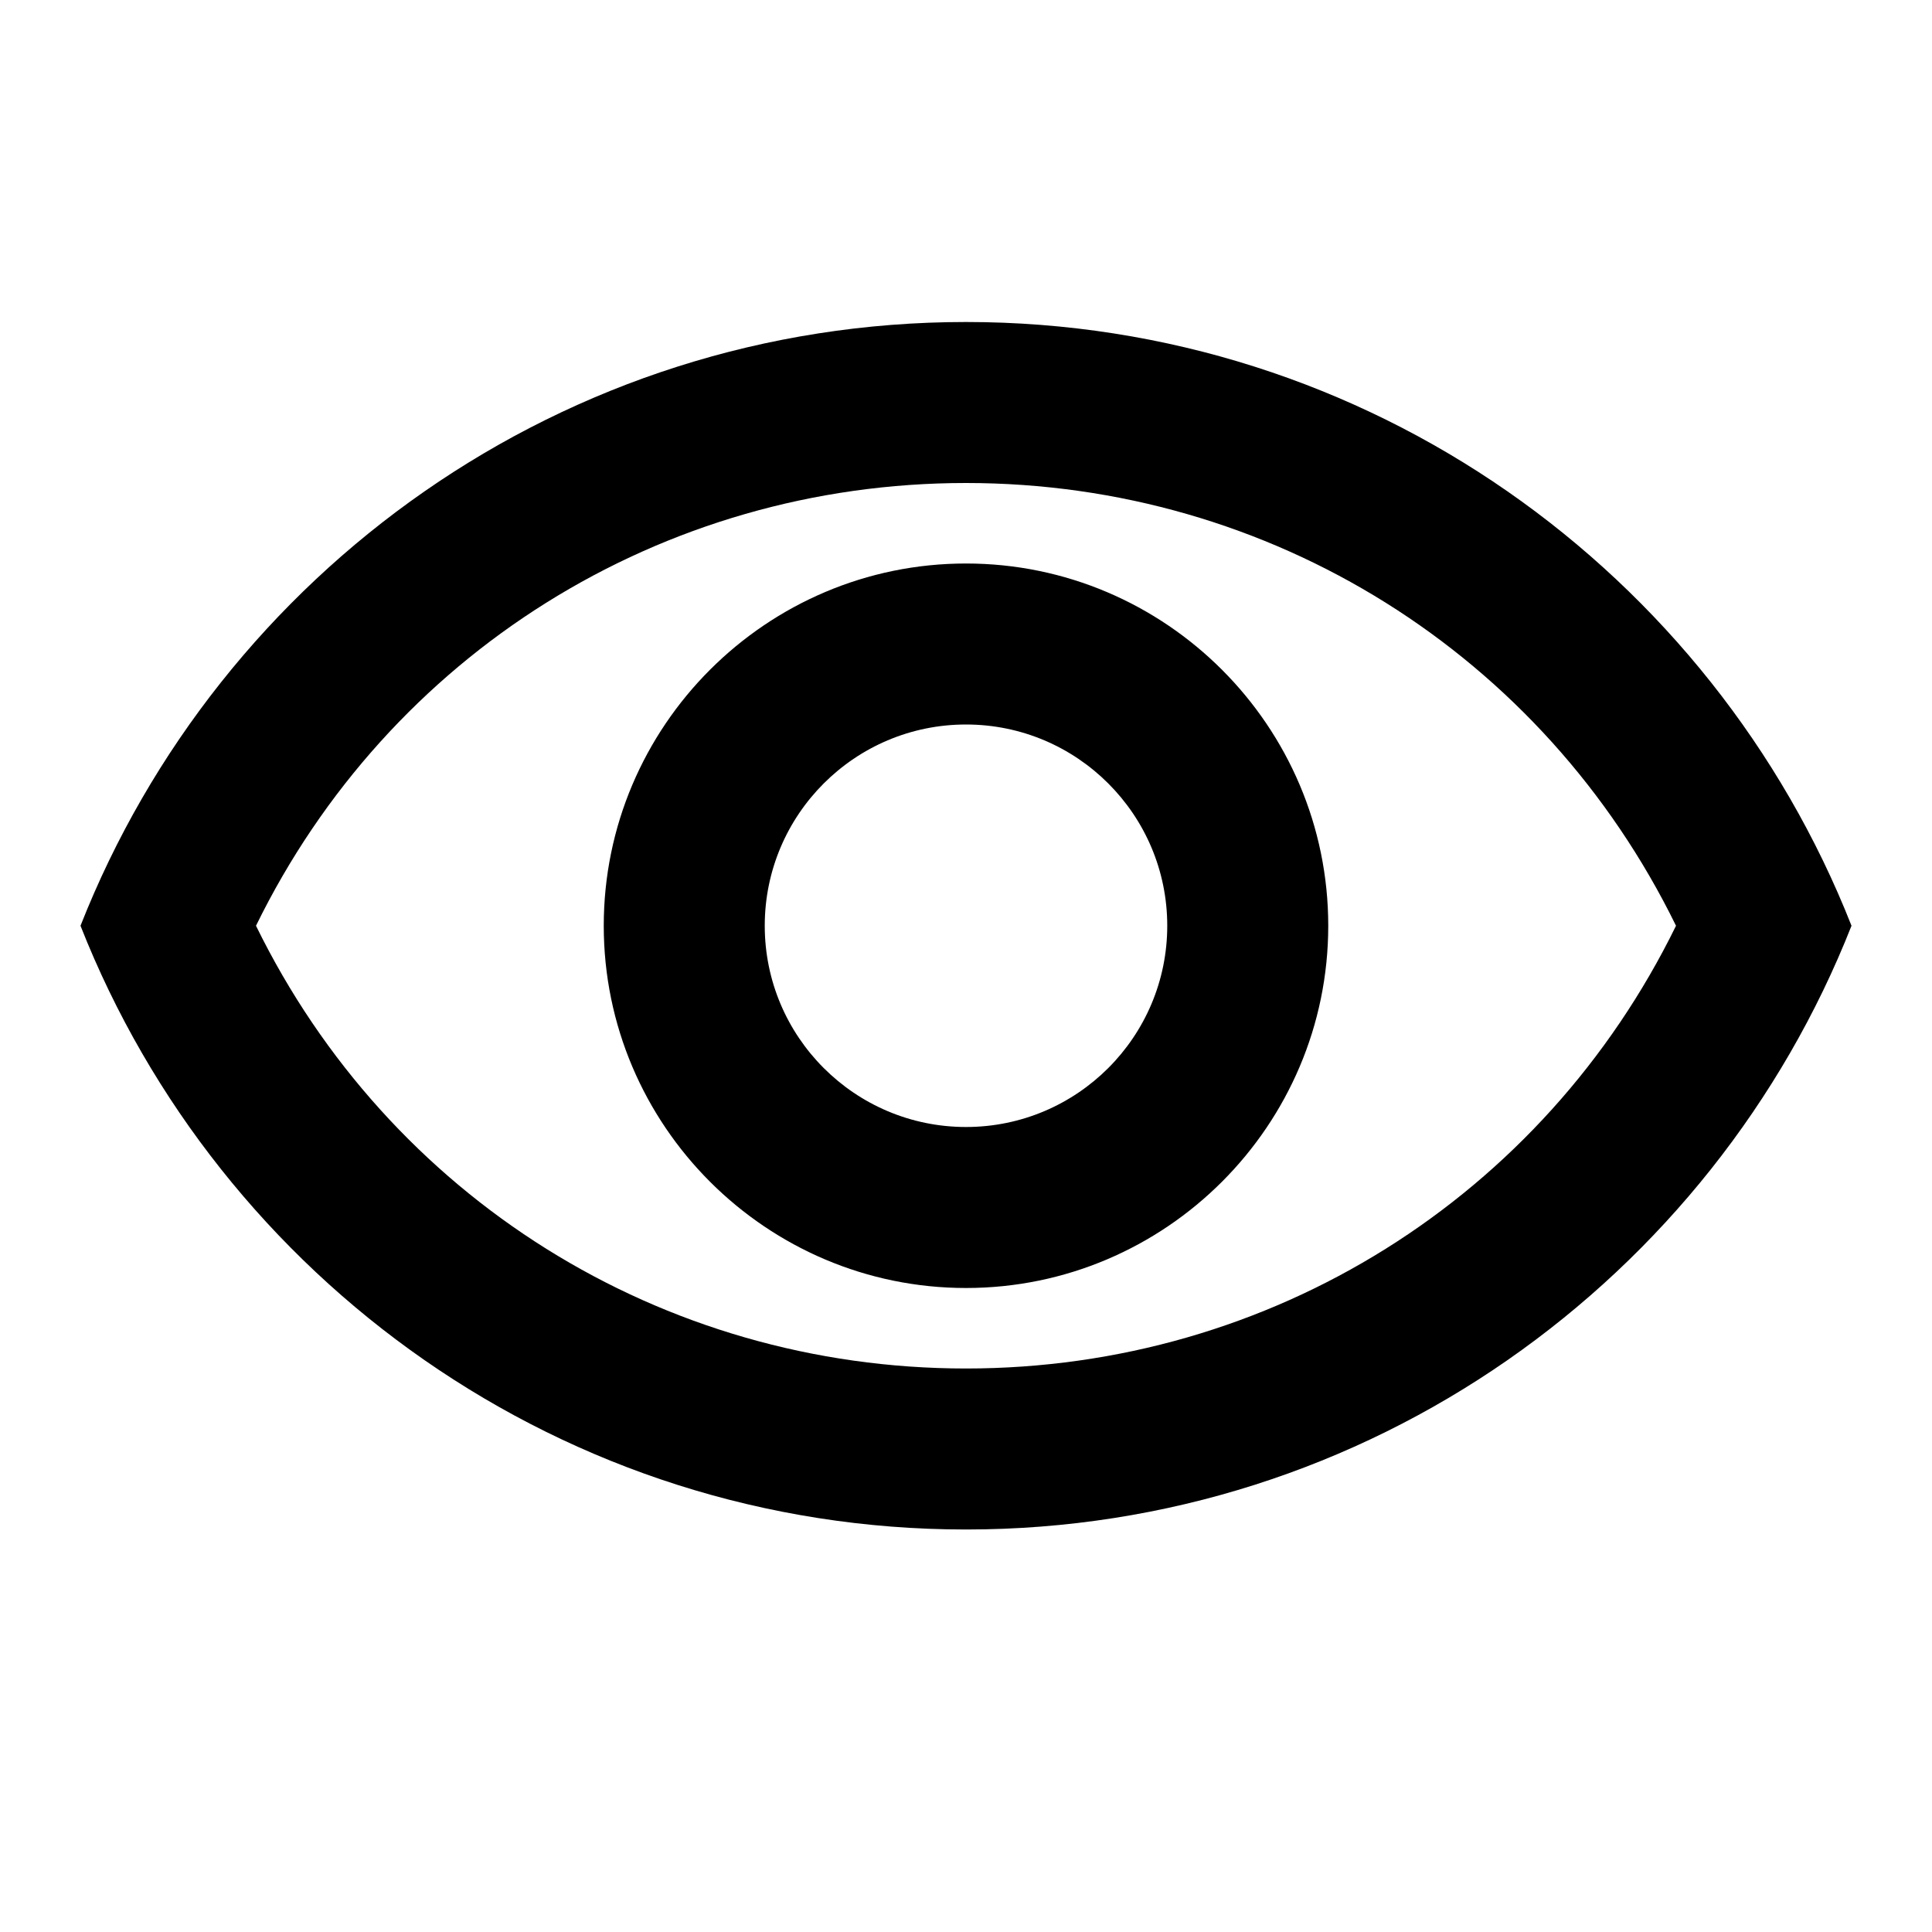
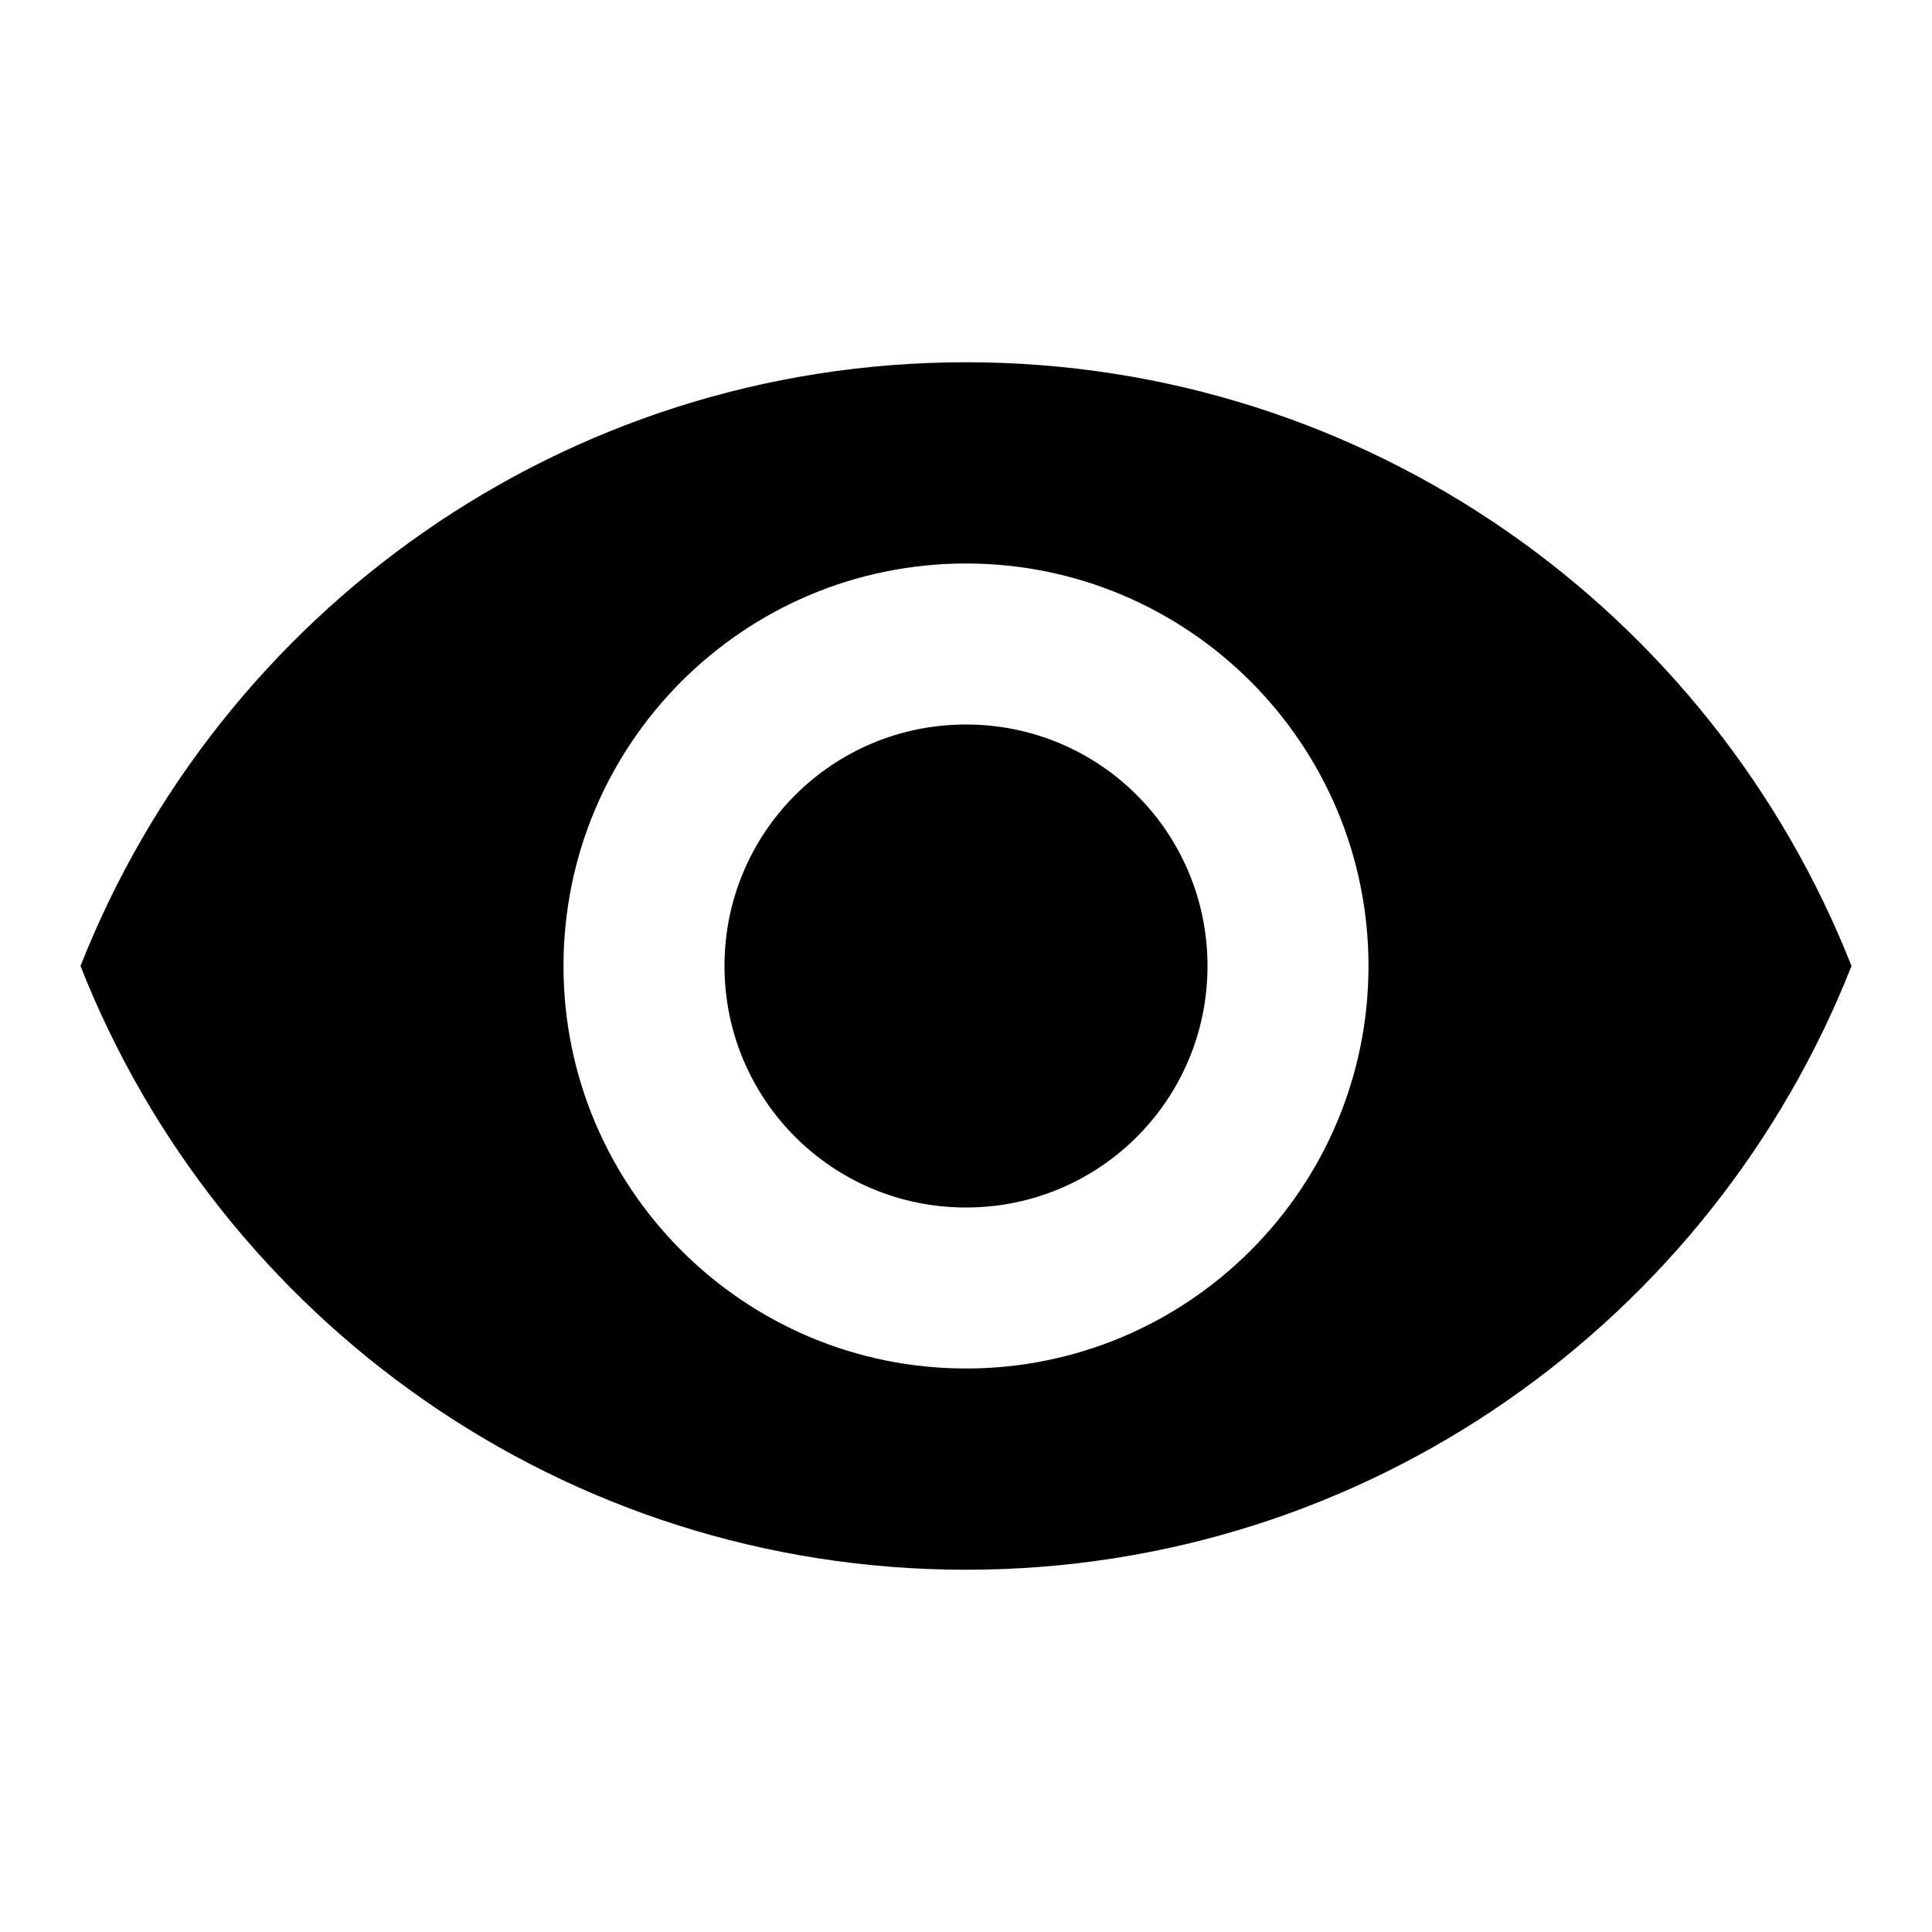
<svg xmlns="http://www.w3.org/2000/svg" height="24px" viewBox="0 0 24 24" width="24px" fill="#000000">
-   <path d="M0 0h24v24H0V0z" fill="none" />
-   <path d="M12 6c3.79 0 7.17 2.13 8.82 5.5C19.17 14.87 15.79 17 12 17s-7.17-2.13-8.82-5.5C4.83 8.13 8.21 6 12 6m0-2C7 4 2.73 7.11 1 11.5 2.73 15.89 7 19 12 19s9.27-3.11 11-7.5C21.27 7.11 17 4 12 4zm0 5c1.38 0 2.5 1.12 2.5 2.5S13.38 14 12 14s-2.5-1.12-2.5-2.5S10.62 9 12 9m0-2c-2.48 0-4.5 2.02-4.5 4.5S9.52 16 12 16s4.5-2.02 4.5-4.5S14.48 7 12 7z" />
+   <path d="M0 0h24v24H0z" fill="none" />
+   <path d="M12 4.5C7 4.5 2.73 7.61 1 12c1.73 4.39 6 7.5 11 7.5s9.27-3.11 11-7.5c-1.73-4.39-6-7.5-11-7.5zM12 17c-2.76 0-5-2.24-5-5s2.24-5 5-5 5 2.24 5 5-2.24 5-5 5zm0-8c-1.66 0-3 1.34-3 3s1.34 3 3 3 3-1.34 3-3-1.34-3-3-3z" />
</svg>
